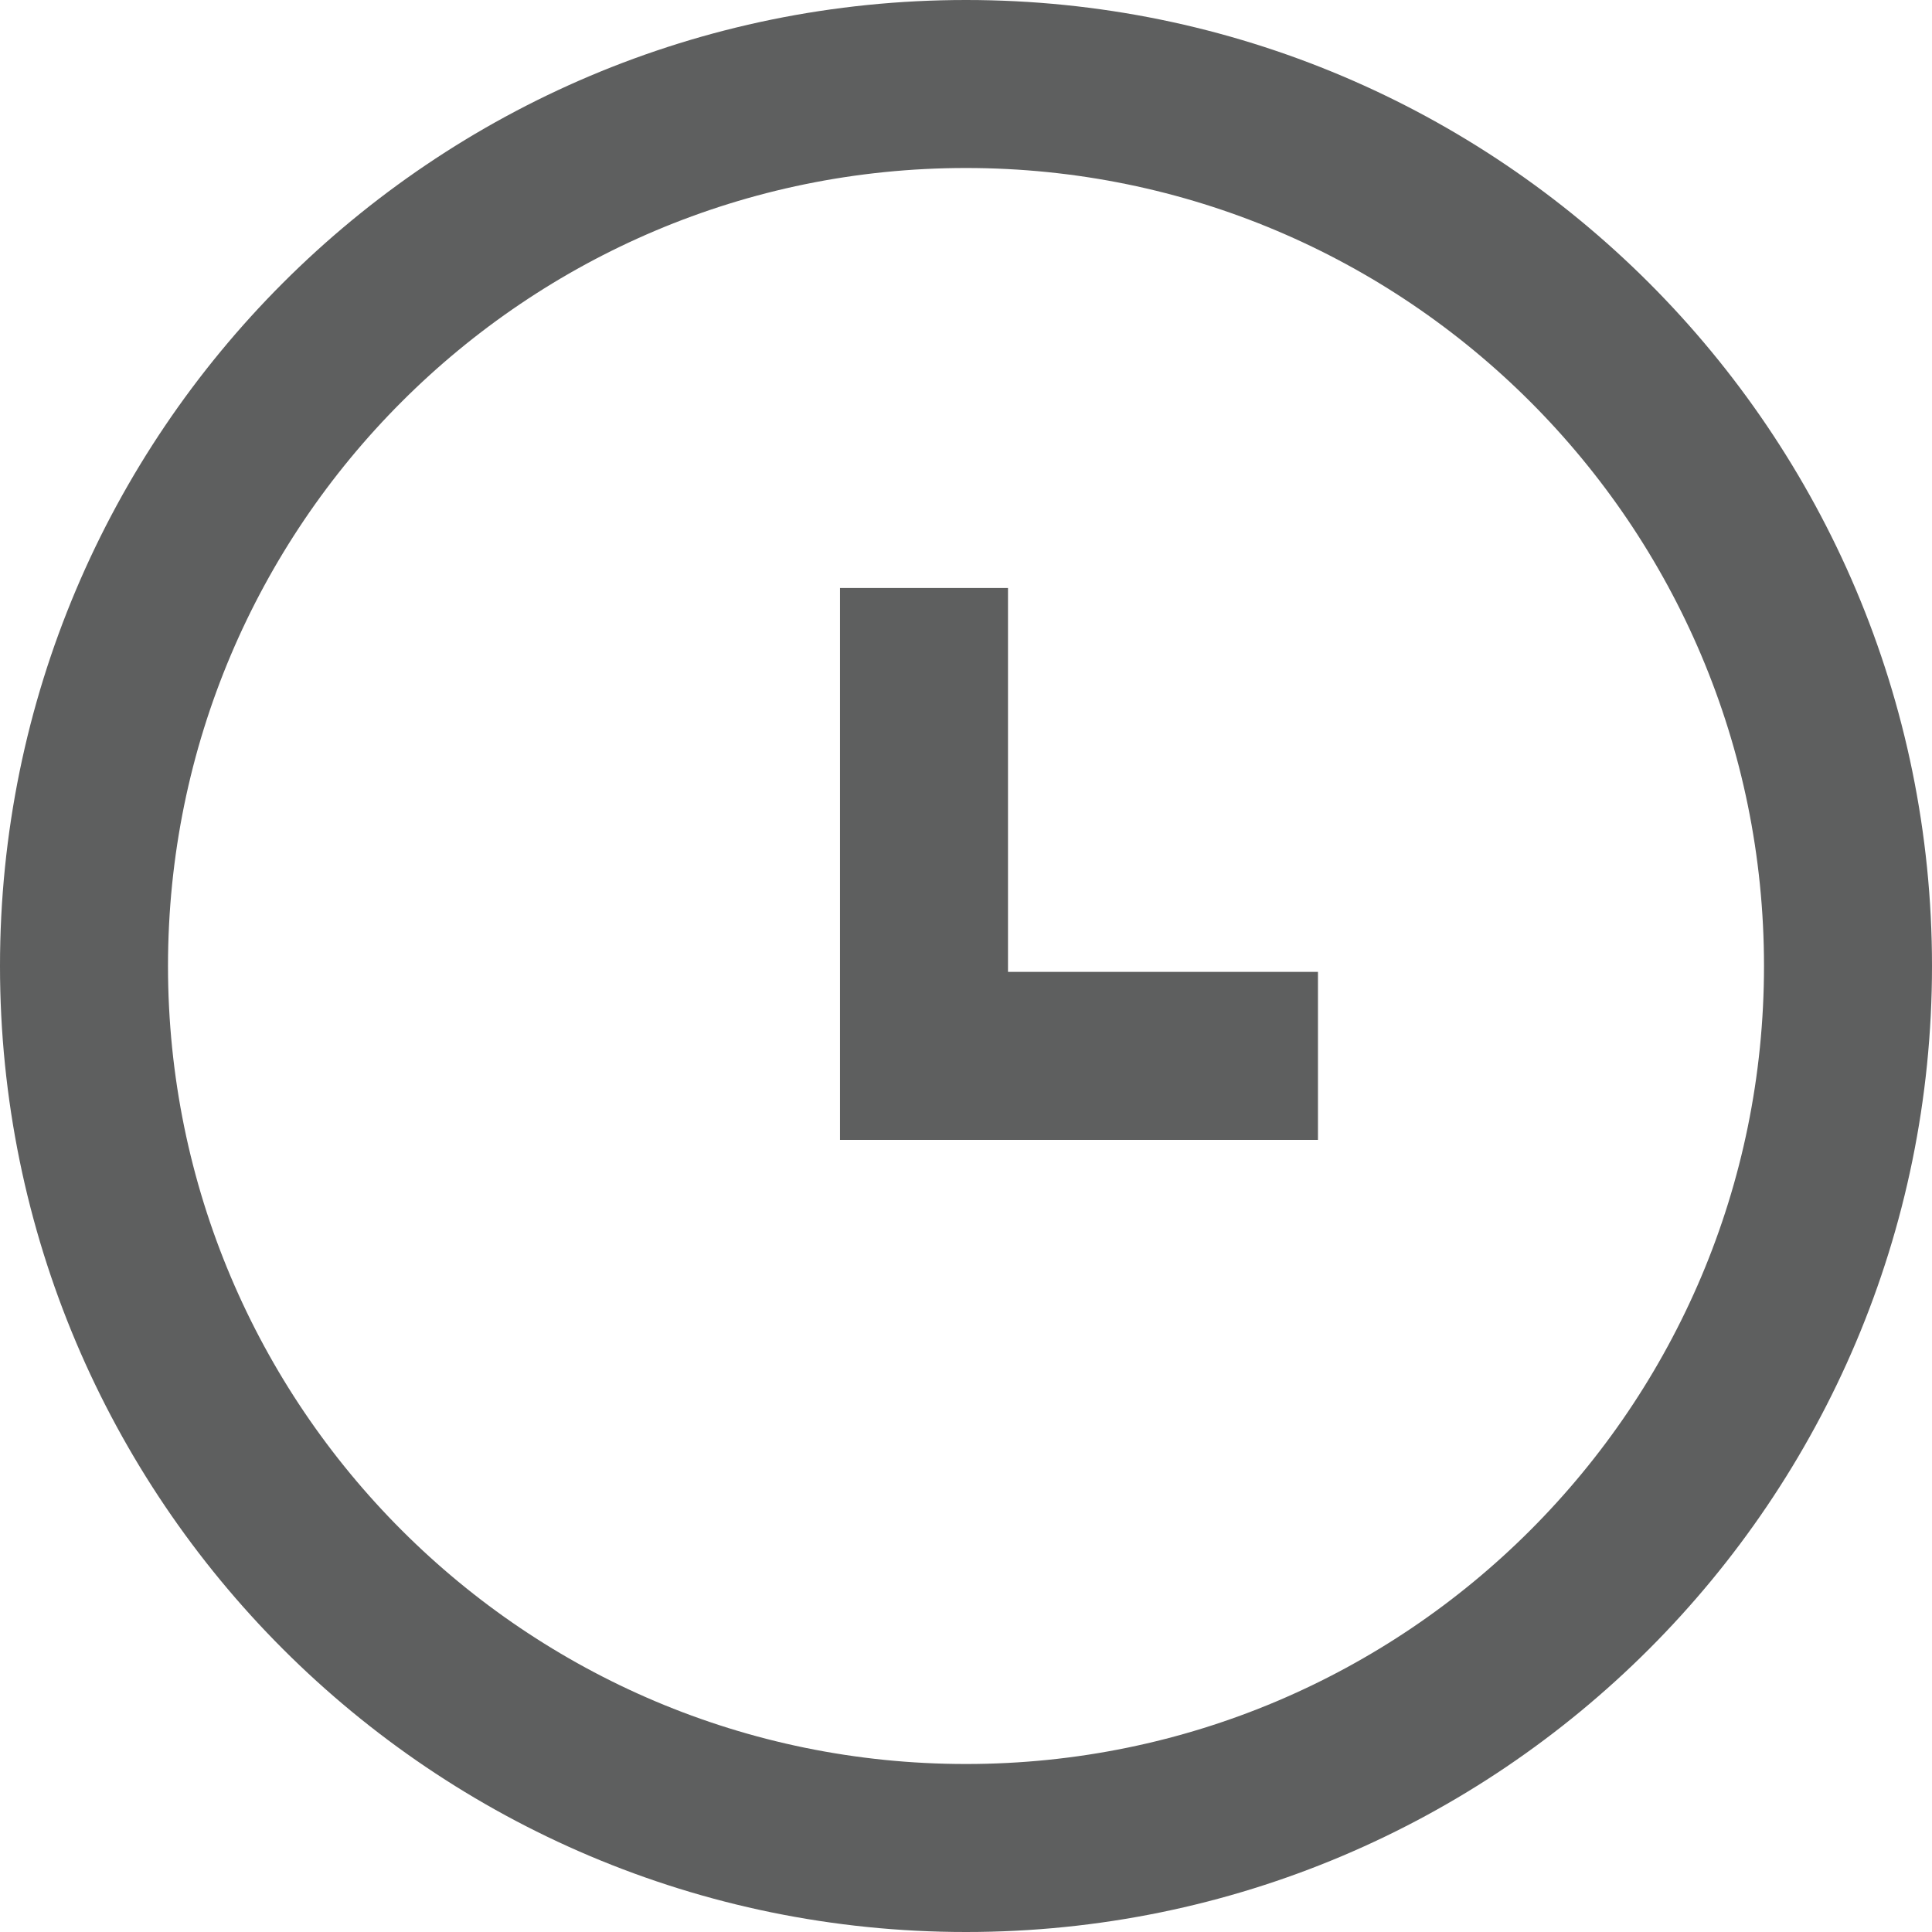
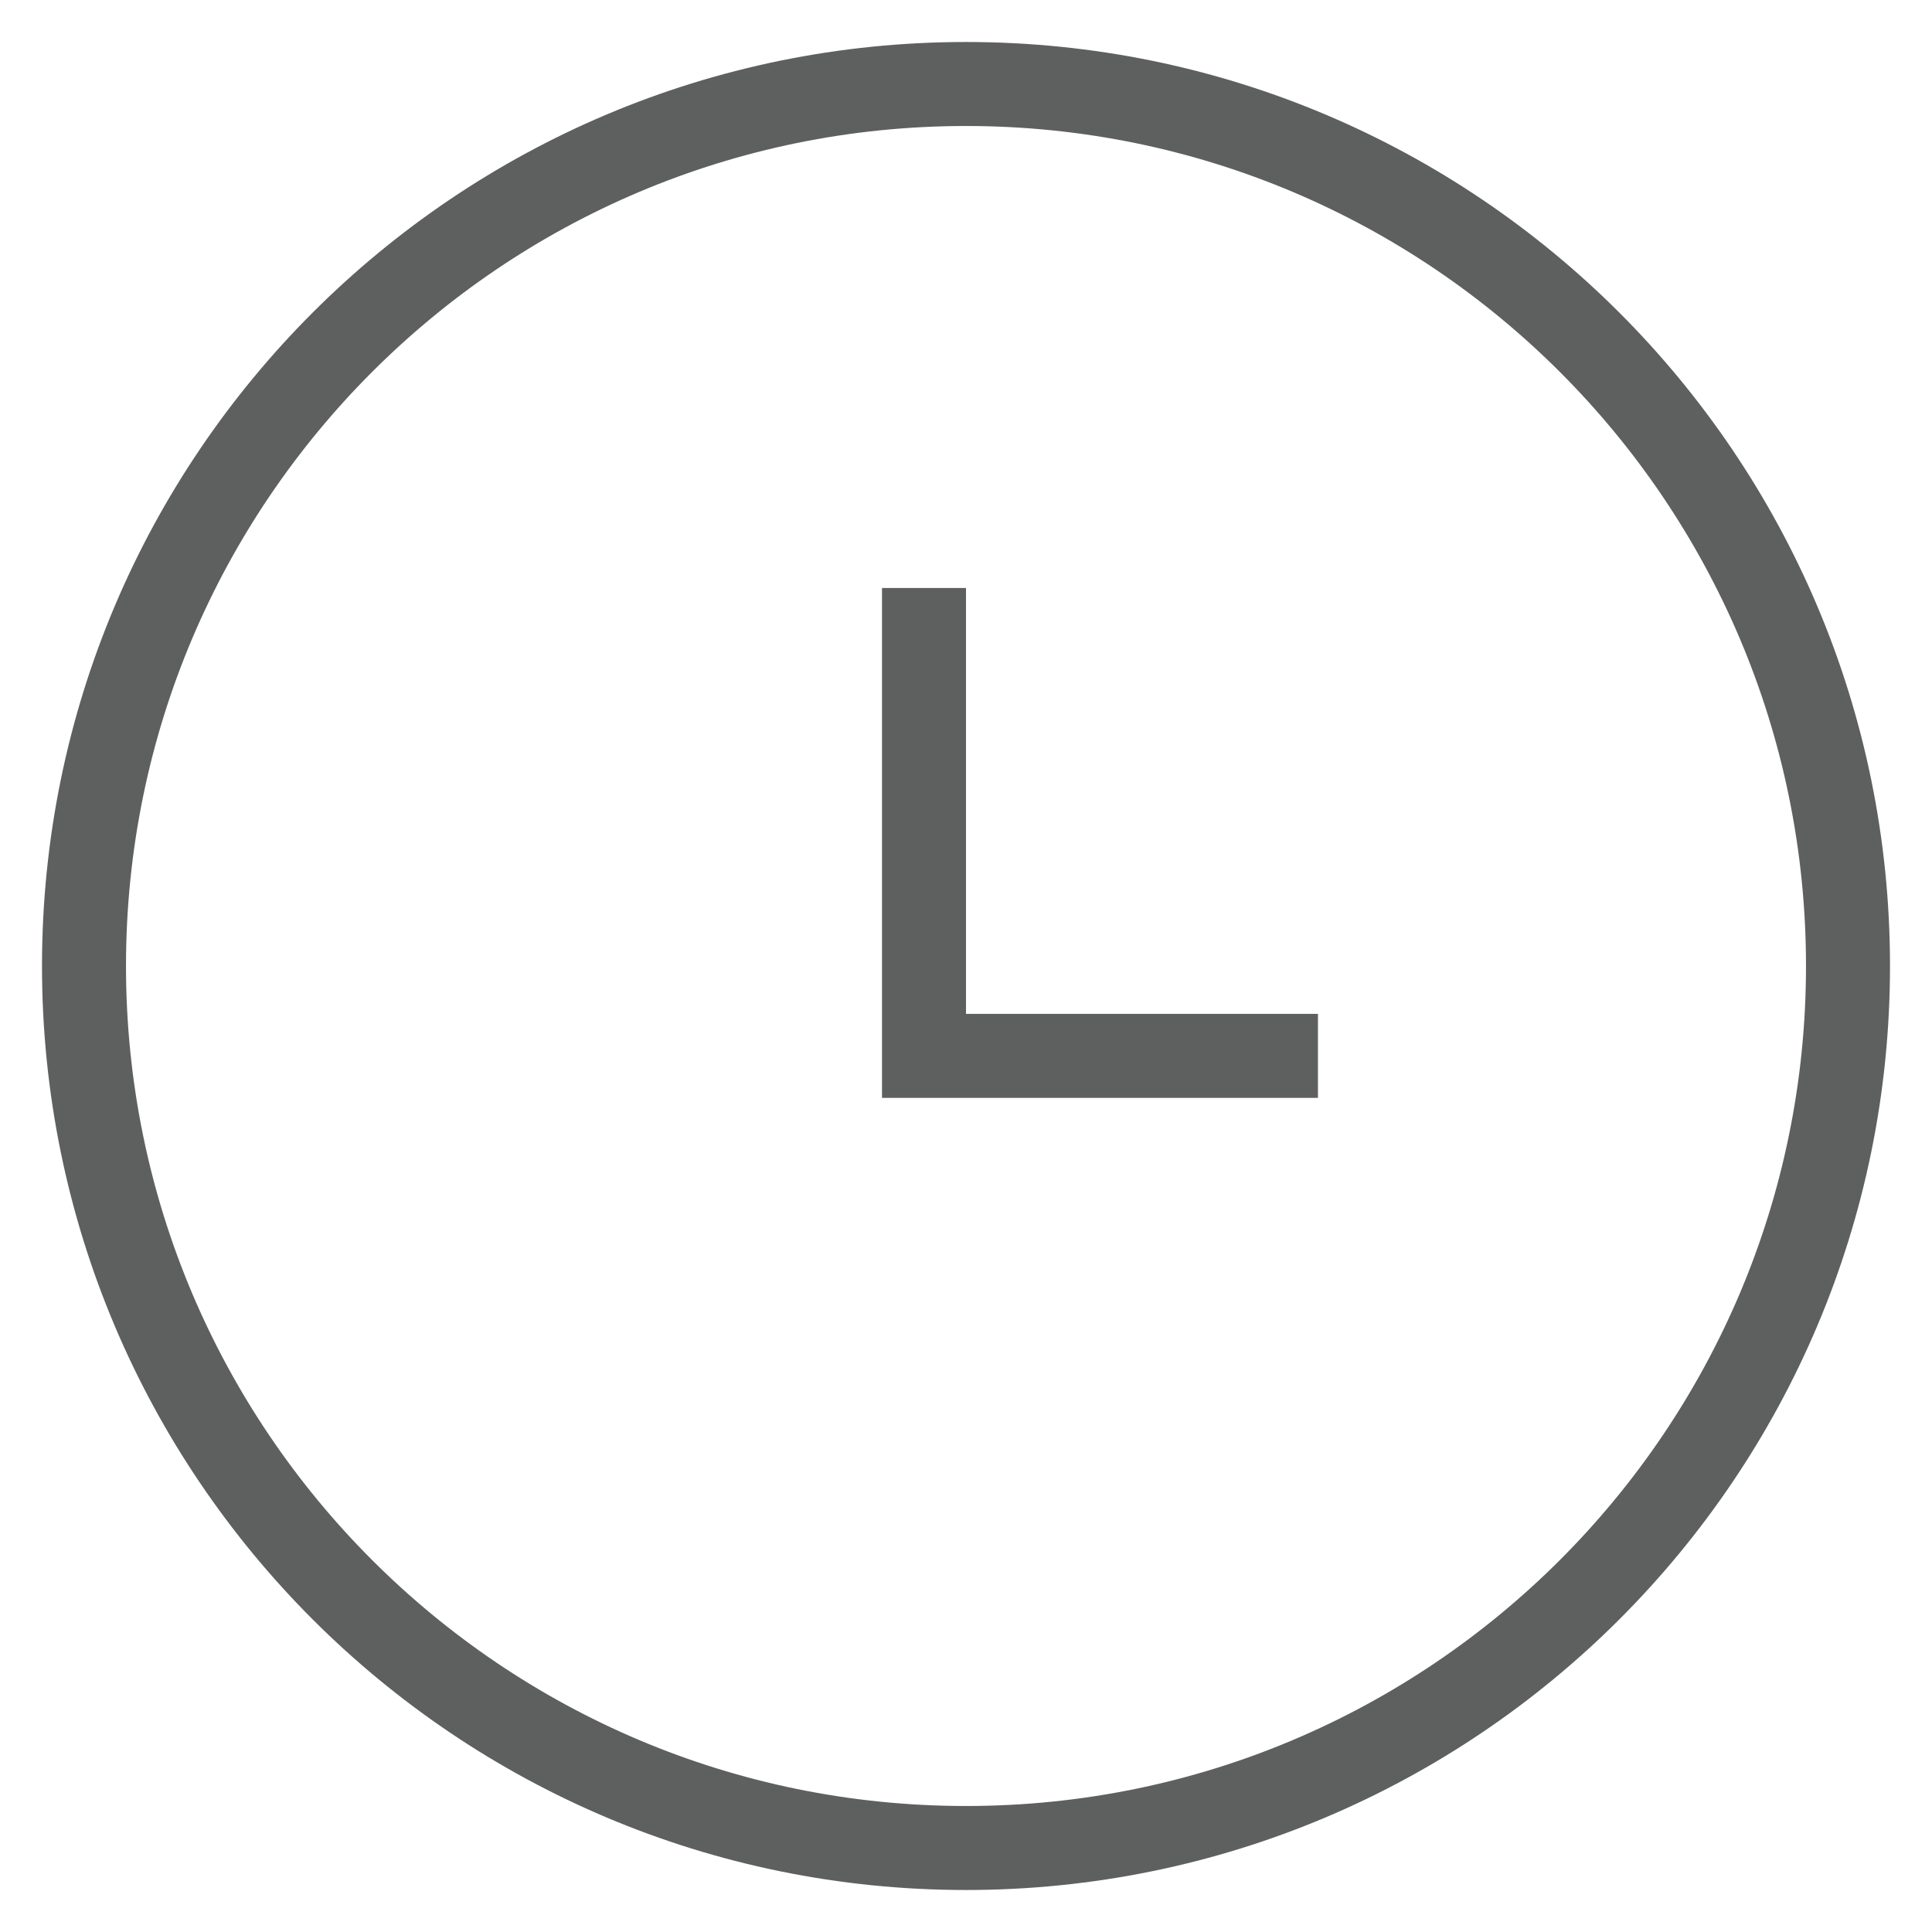
<svg xmlns="http://www.w3.org/2000/svg" id="Capa_1" data-name="Capa 1" viewBox="0 0 23 23">
  <defs>
-     <style>.cls-1{fill:none;stroke:#5e5f5f;strokeMiterlimit:10;stroke-width:2px;}</style>
+     <style>.cls-1{fill:none;stroke:#5e5f5f;strokeMiterlimit:10;strokeWidth:2px;}</style>
  </defs>
  <circle class="cls-1" cx="11.5" cy="11.5" r="10.5" />
  <polyline class="cls-1" points="11 7 11 12.57 15.69 12.57" />
</svg>
